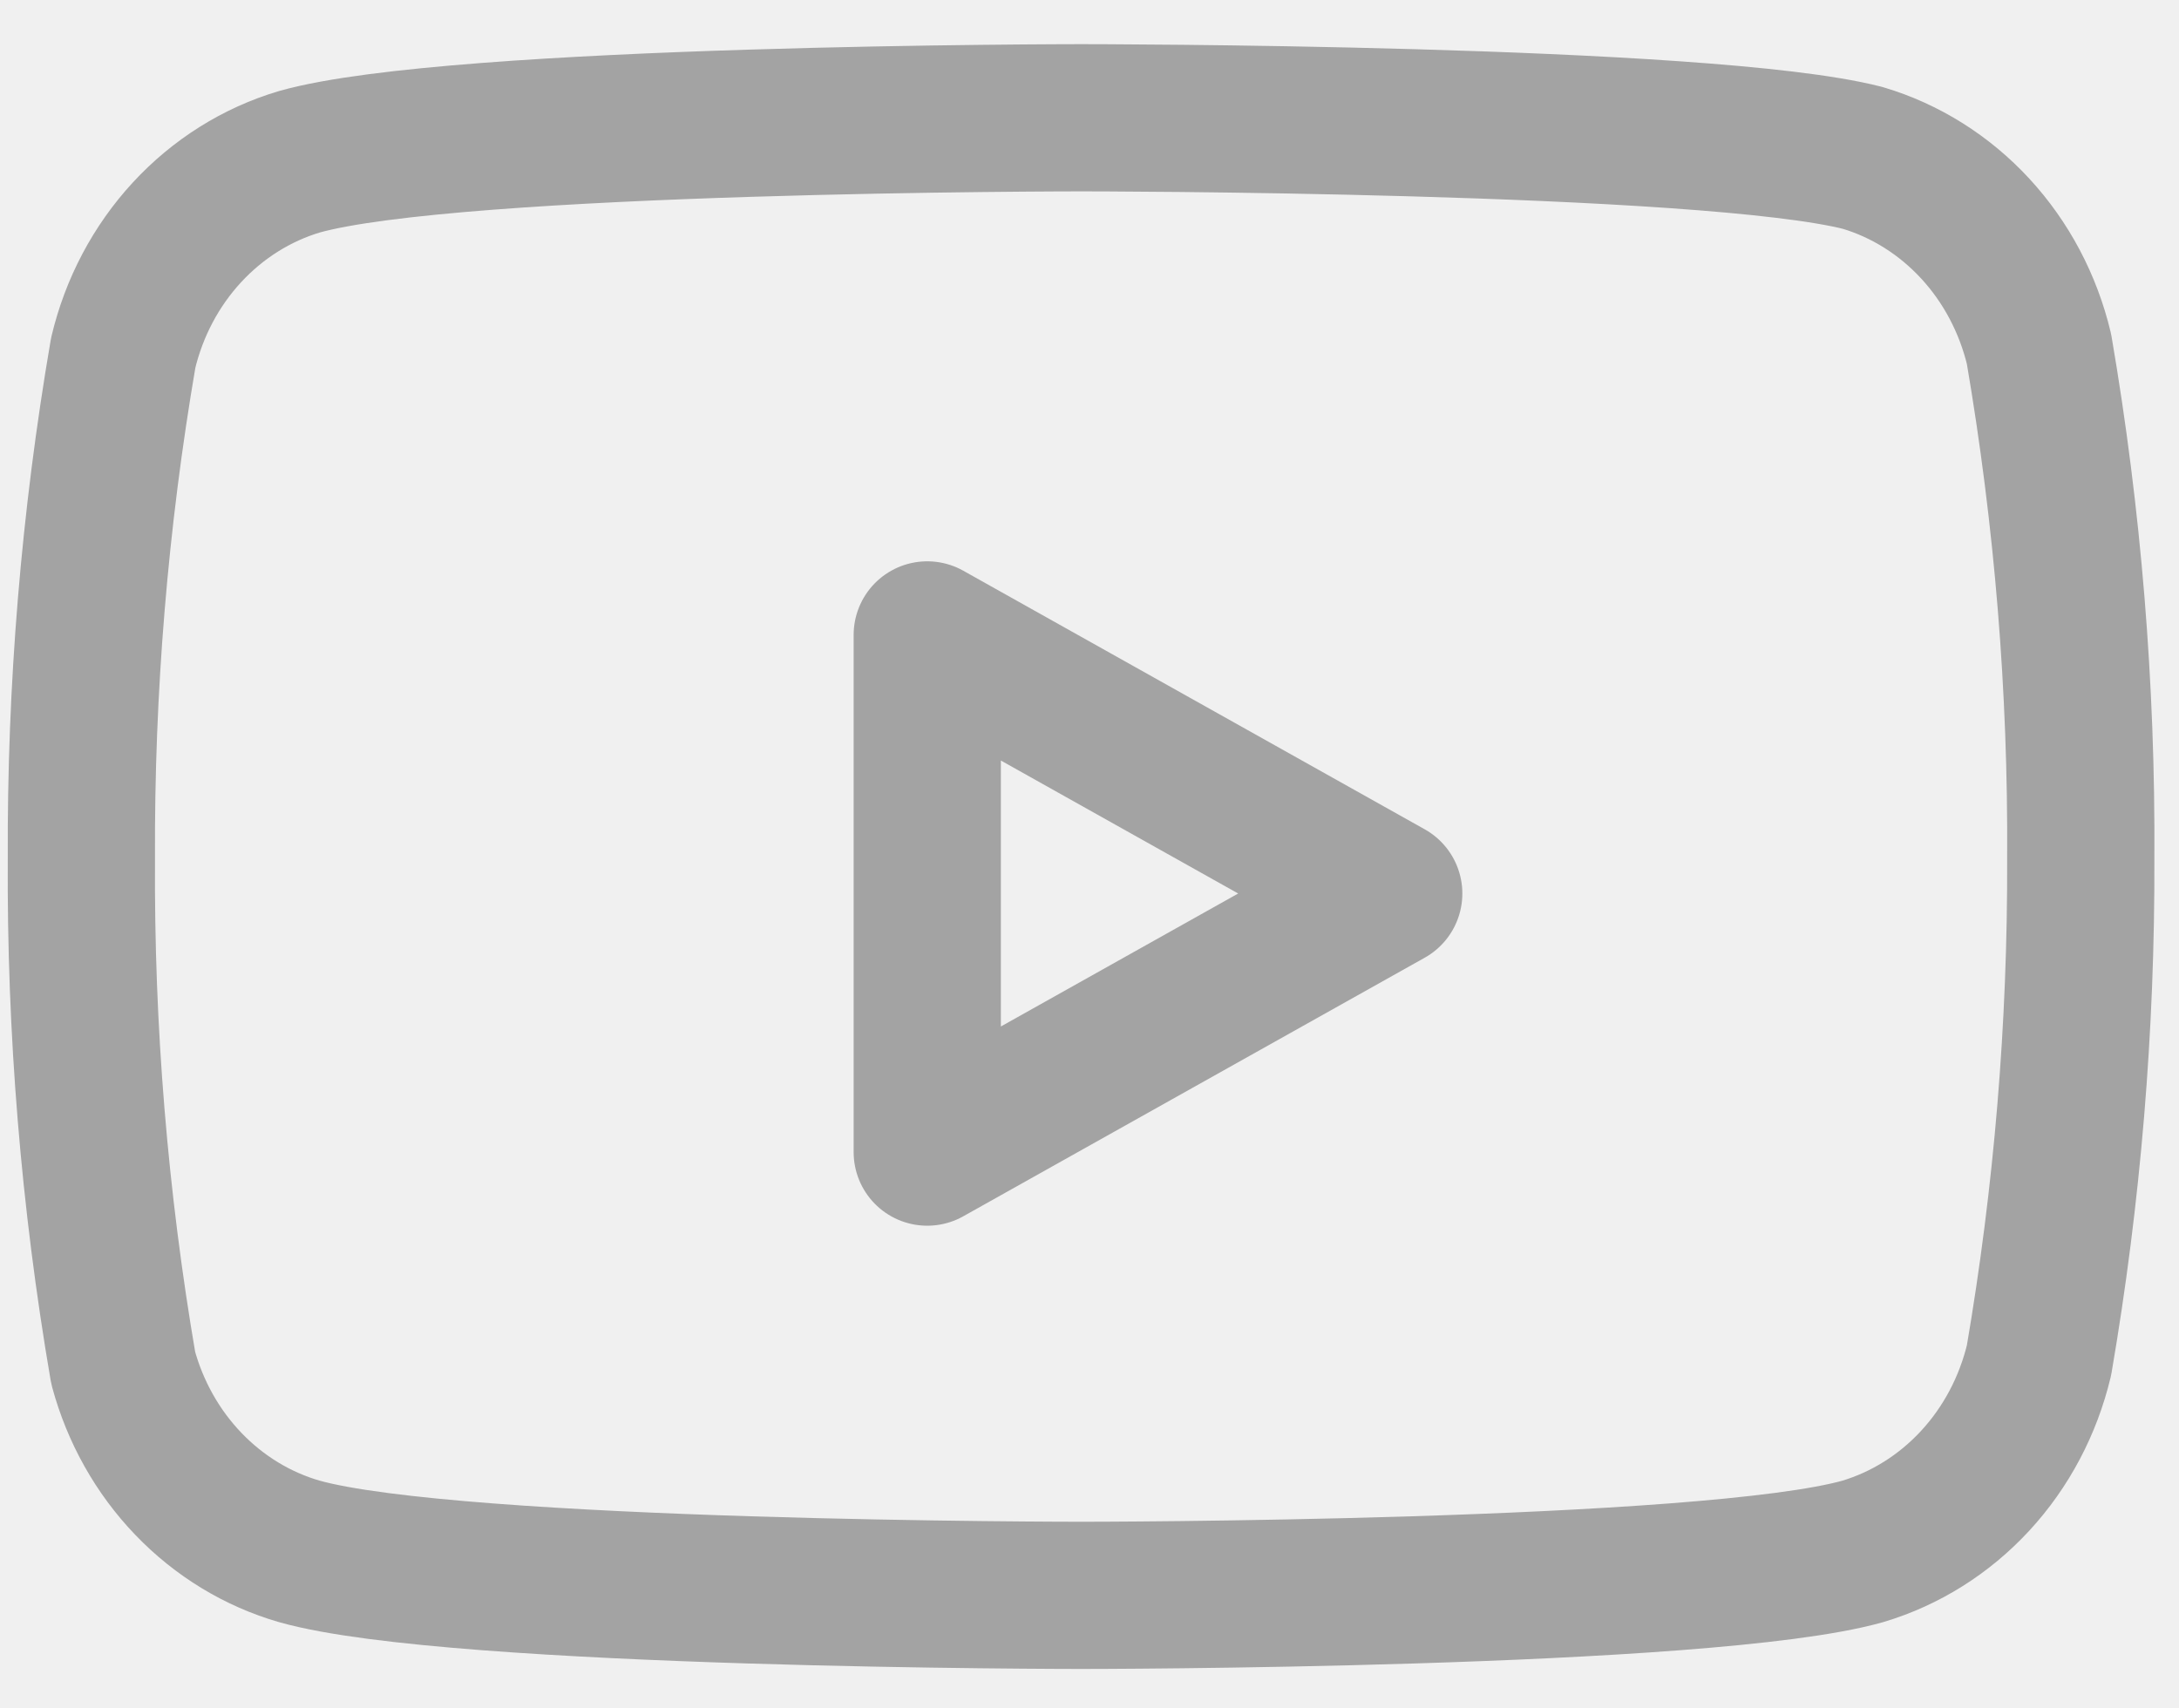
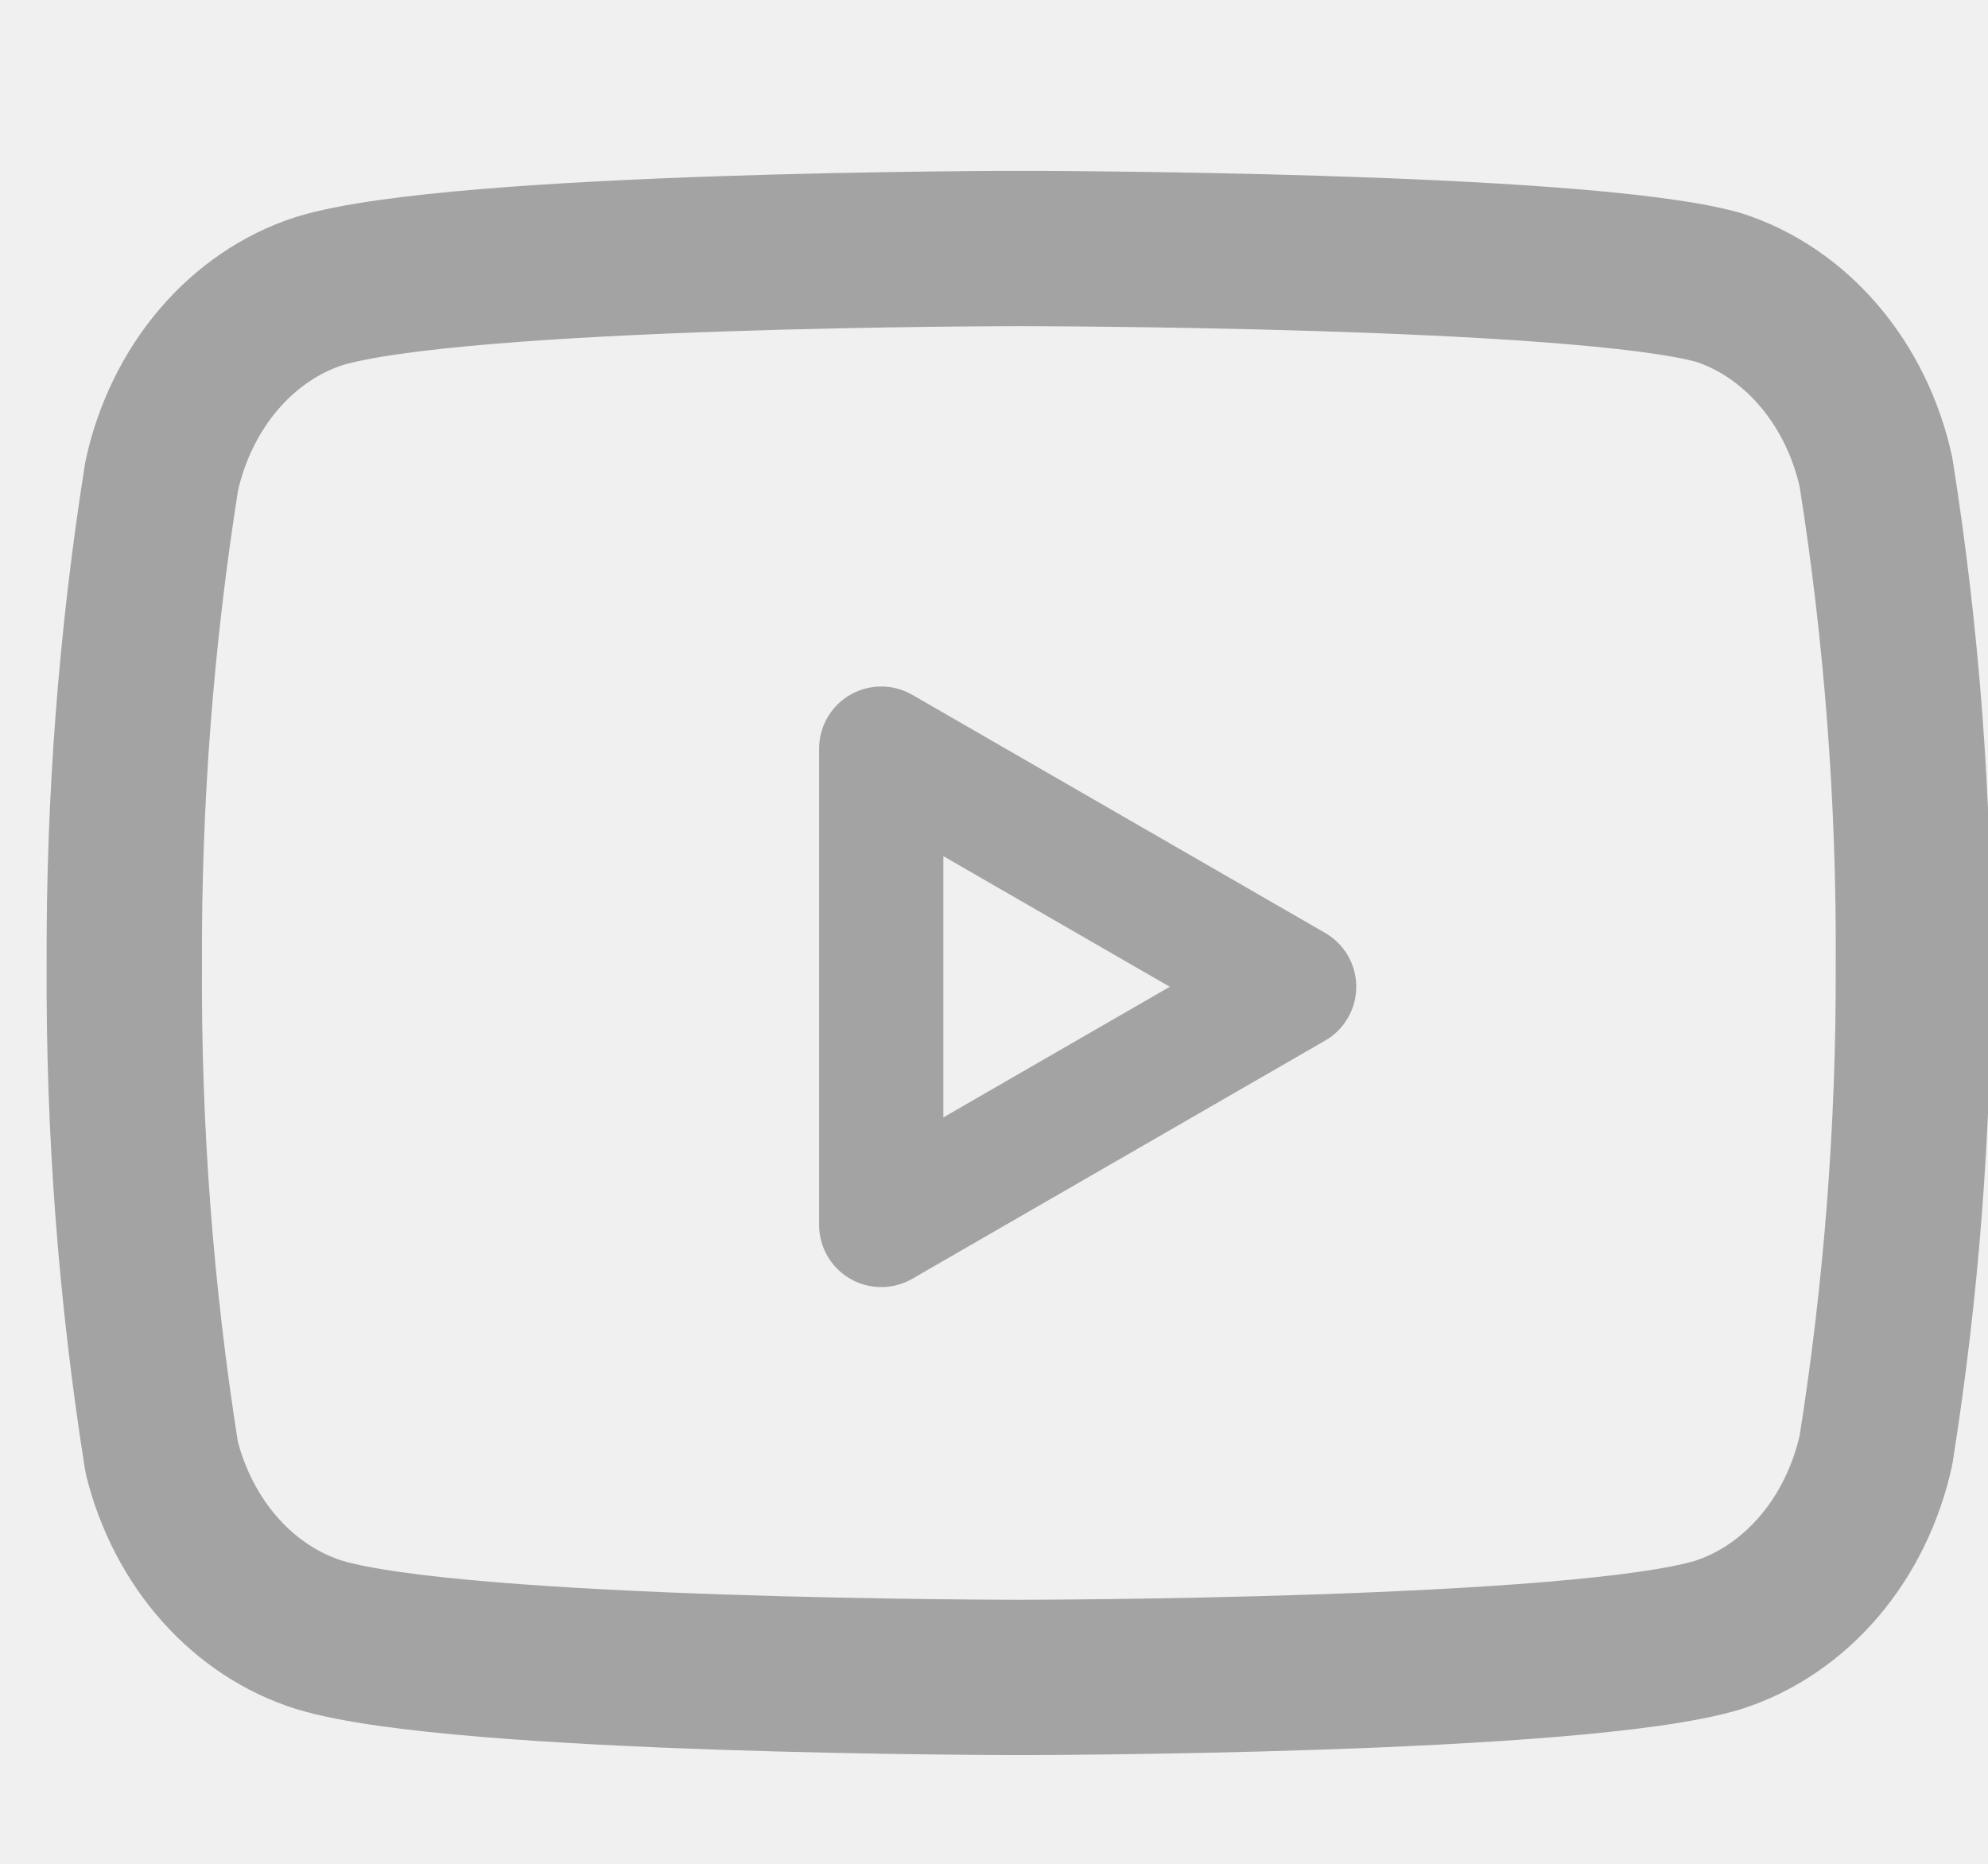
- <svg xmlns="http://www.w3.org/2000/svg" width="37" height="29" viewBox="0 0 37 29" fill="none">
-   <path d="M34.623 5.928C34.439 5.158 34.066 4.452 33.54 3.882C33.014 3.312 32.355 2.898 31.629 2.682C28.974 2 18.357 2 18.357 2C18.357 2 7.74 2 5.085 2.747C4.359 2.963 3.7 3.377 3.174 3.947C2.648 4.517 2.275 5.223 2.092 5.993C1.606 8.827 1.368 11.701 1.382 14.58C1.364 17.481 1.602 20.377 2.092 23.232C2.294 23.978 2.675 24.657 3.2 25.203C3.724 25.749 4.374 26.144 5.085 26.349C7.74 27.095 18.357 27.095 18.357 27.095C18.357 27.095 28.974 27.095 31.629 26.349C32.355 26.132 33.014 25.718 33.54 25.148C34.066 24.578 34.439 23.872 34.623 23.102C35.105 20.29 35.342 17.438 35.332 14.58C35.35 11.679 35.112 8.783 34.623 5.928V5.928Z" stroke="#A3A3A3" stroke-width="2.5" stroke-linecap="round" stroke-linejoin="round" />
-   <path d="M15.745 19.567L23.581 15.175L15.745 10.783V19.567Z" stroke="#A3A3A3" stroke-width="2.5" stroke-linecap="round" stroke-linejoin="round" />
+ <svg xmlns="http://www.w3.org/2000/svg" width="32" height="30" viewBox="0 0 32 30" fill="none">
+   <g clip-path="url(#clip0)">
+     <path d="M30.197 7.6C30.042 6.894 29.725 6.247 29.279 5.725C28.833 5.202 28.274 4.823 27.658 4.625C25.406 4 16.4 4 16.4 4C16.4 4 7.394 4 5.142 4.684C4.526 4.882 3.967 5.262 3.521 5.784C3.075 6.307 2.758 6.954 2.603 7.66C2.191 10.257 1.989 12.891 2.001 15.53C1.986 18.188 2.188 20.843 2.603 23.459C2.774 24.143 3.098 24.766 3.543 25.266C3.988 25.766 4.539 26.128 5.142 26.316C7.394 27 16.4 27 16.4 27C16.4 27 25.406 27 27.658 26.316C28.274 26.117 28.833 25.738 29.279 25.216C29.725 24.693 30.042 24.046 30.197 23.34C30.606 20.763 30.808 18.149 30.799 15.53C30.814 12.871 30.612 10.217 30.197 7.6V7.6Z" stroke="#A3A3A3" stroke-width="2.5" stroke-linecap="round" stroke-linejoin="round" />
+     <path d="M14.185 19.717L20.831 15.883L14.185 12.05V19.717Z" stroke="#A3A3A3" stroke-width="2" stroke-linecap="round" stroke-linejoin="round" />
+   </g>
+   <defs>
+     <clipPath id="clip0">
+       <rect width="32" height="30" fill="white" />
+     </clipPath>
+   </defs>
</svg>
